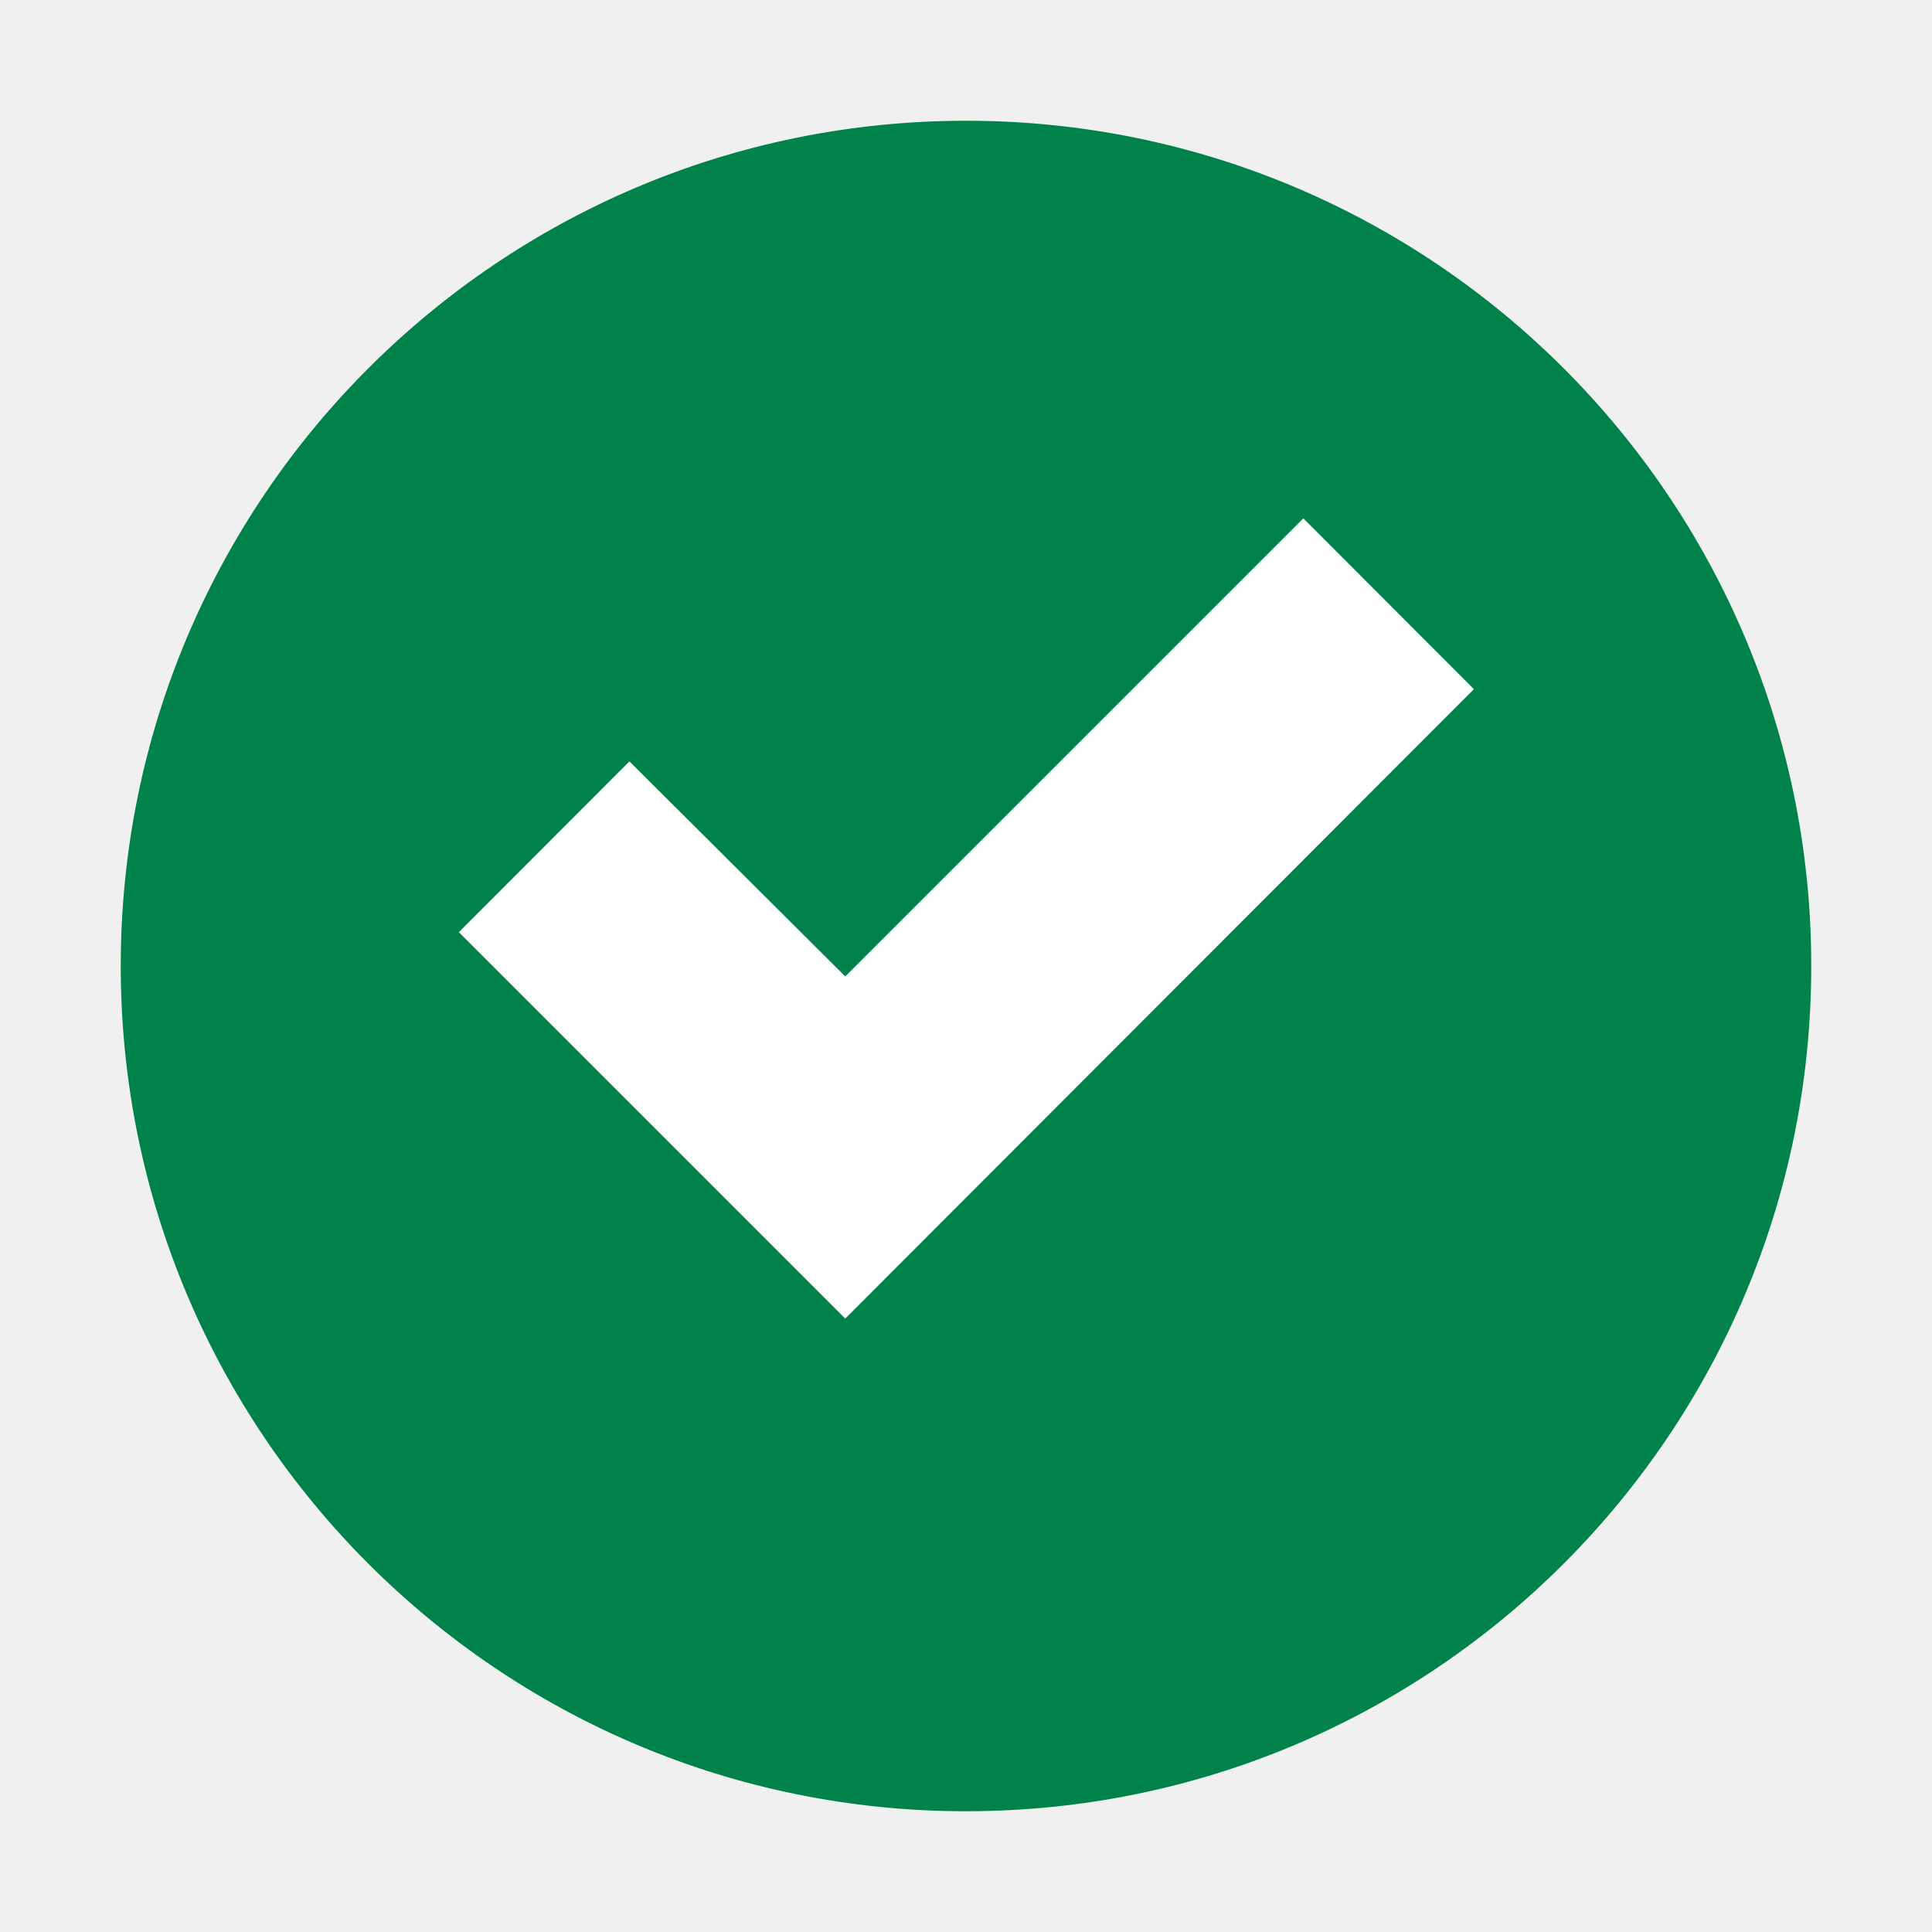
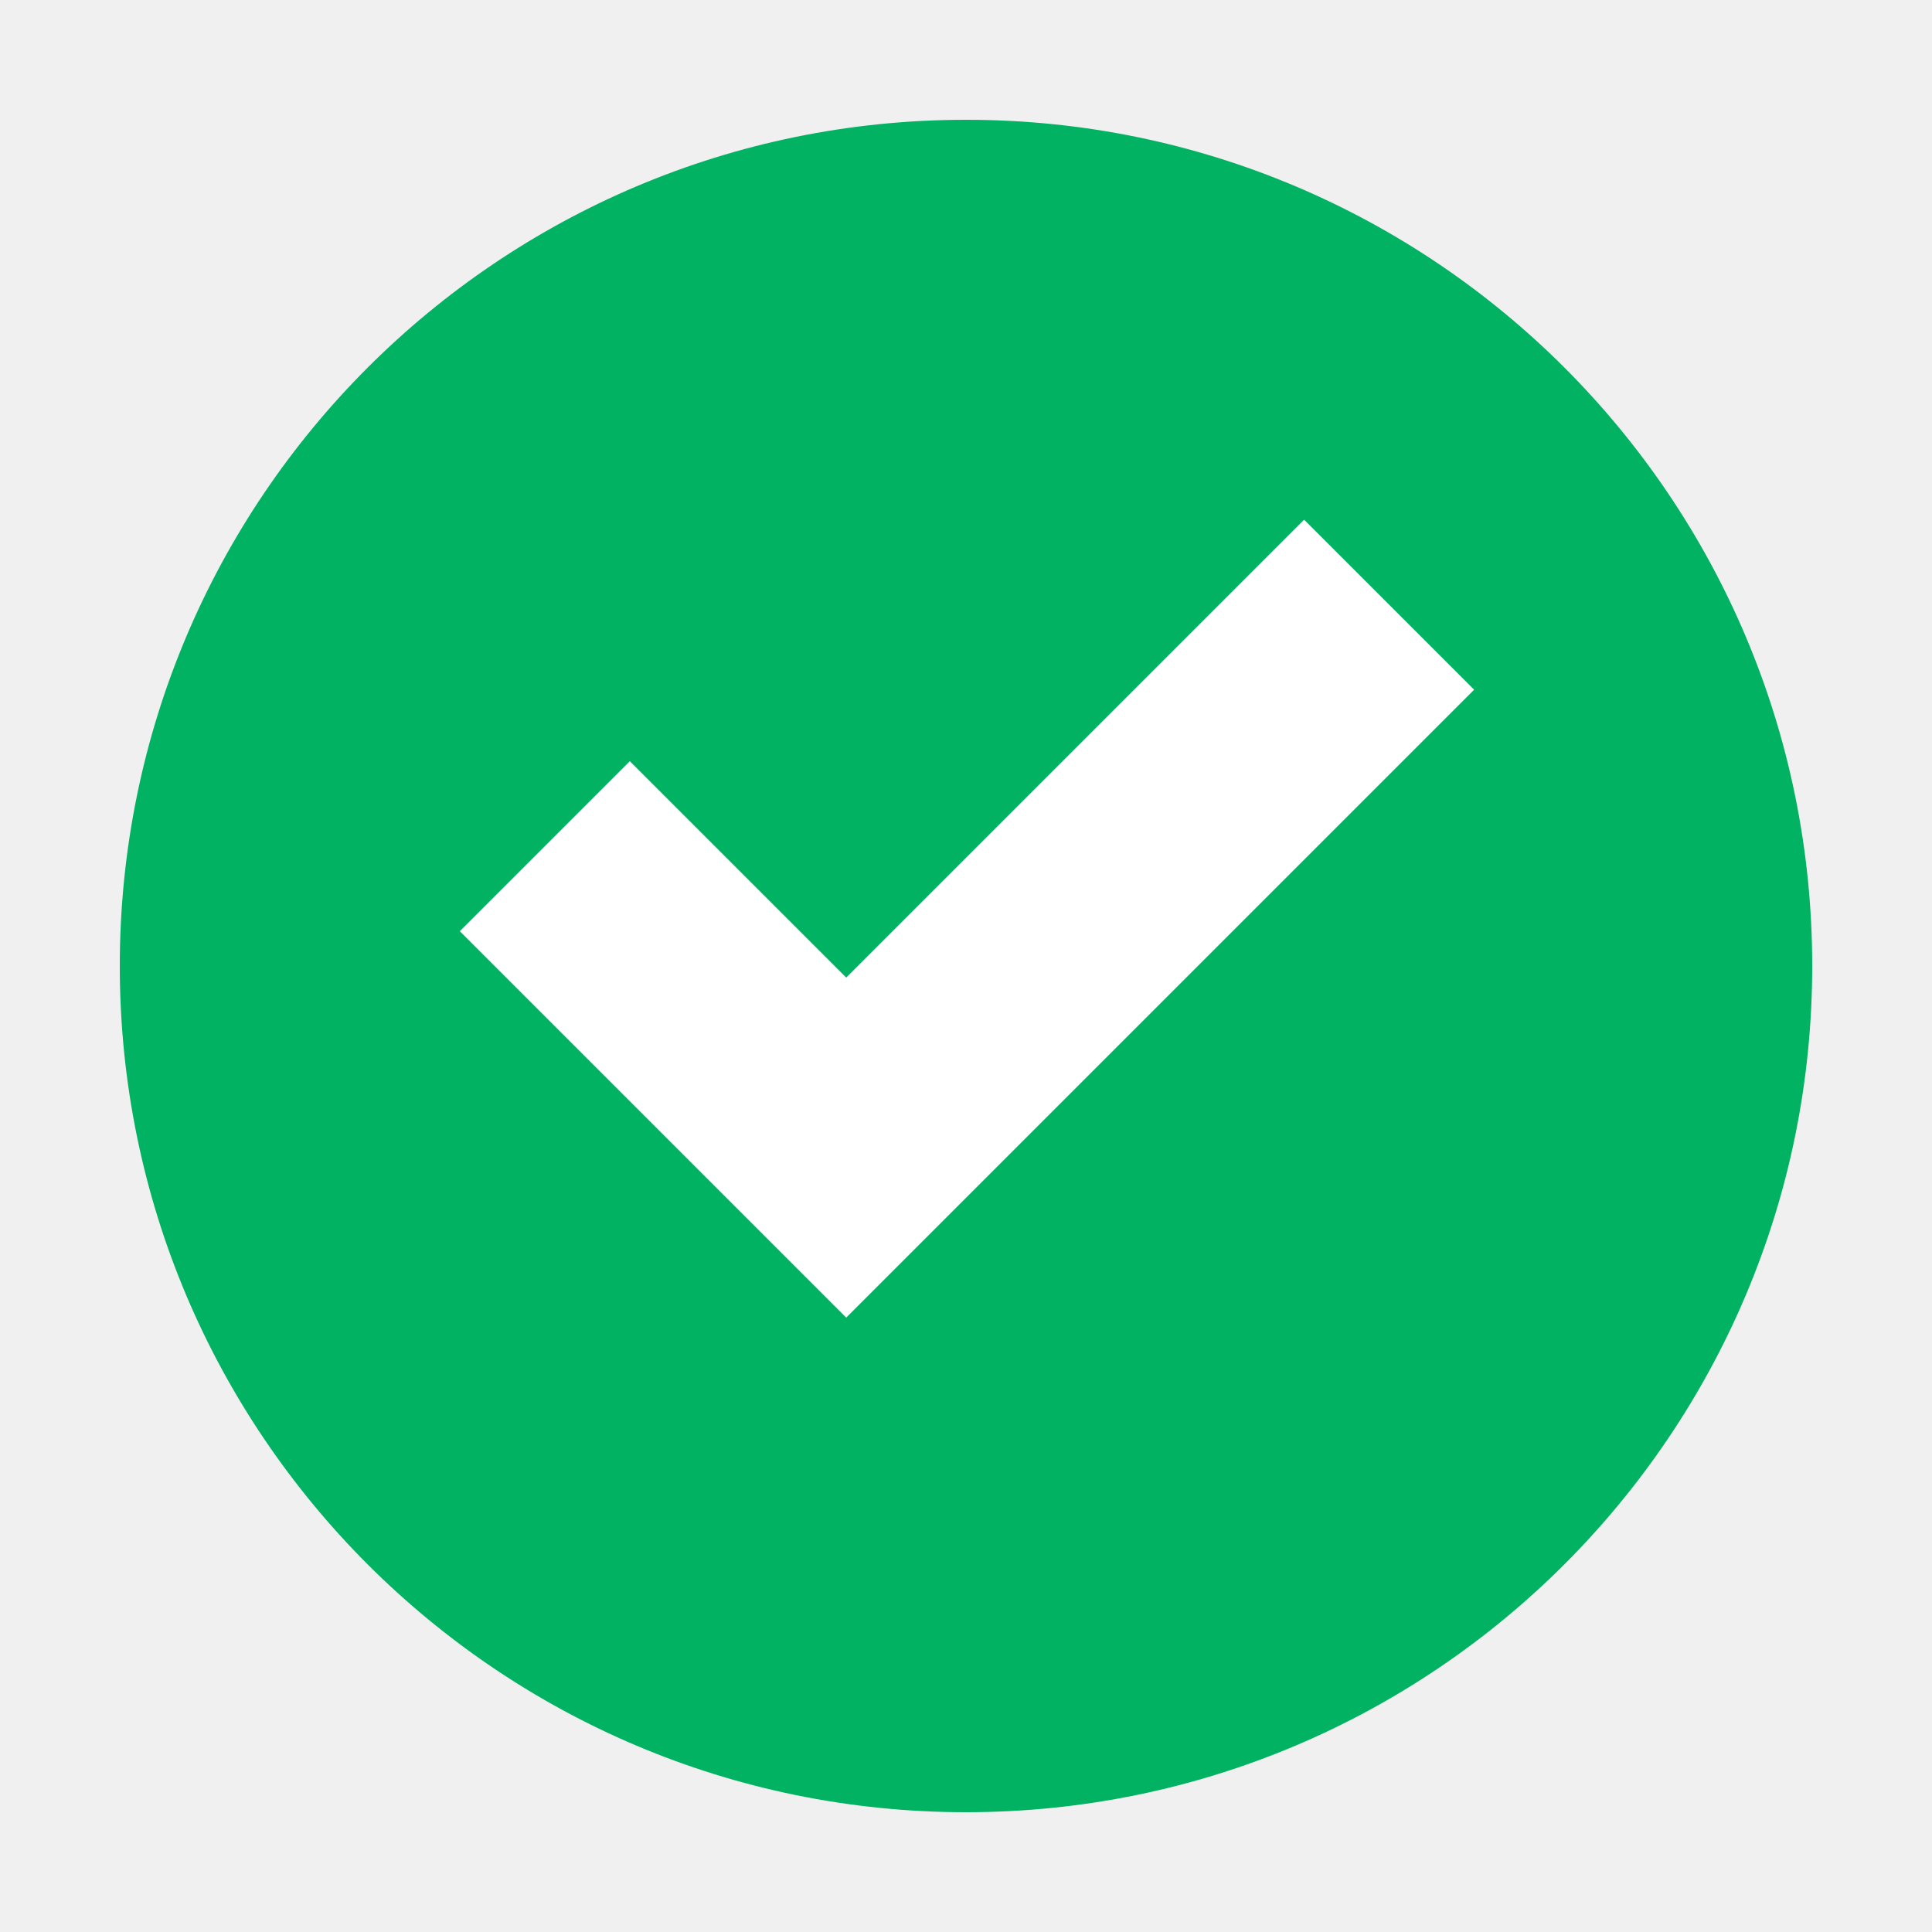
<svg xmlns="http://www.w3.org/2000/svg" id="Layer_1" data-name="Layer 1" viewBox="0 0 100 100">
  <defs>
-     <style>.cls-1{fill:#fff;}.cls-2{fill:#00824a;}</style>
+     <style>.cls-1{fill:#fff;}.cls-2{fill:#00b261;}</style>
  </defs>
-   <circle class="cls-1" cx="50.11" cy="49.34" r="36.41" />
-   <path class="cls-2" d="M50,6.25A43.75,43.75,0,1,0,93.75,50,43.75,43.75,0,0,0,50,6.25Zm-6.25,62-20-20,8.83-8.84L43.75,50.54,67.46,26.83l8.83,8.84Z" />
+   <circle class="cls-1" cx="50.1" cy="49.3" r="36.4" />
+   <path class="cls-2" d="M50,6.2A43.8,43.8,0,1,0,93.8,50,43.79,43.79,0,0,0,50,6.2Zm-6.2,62-20-20,8.8-8.8L43.8,50.6,67.5,26.9l8.8,8.8Z" />
</svg>
